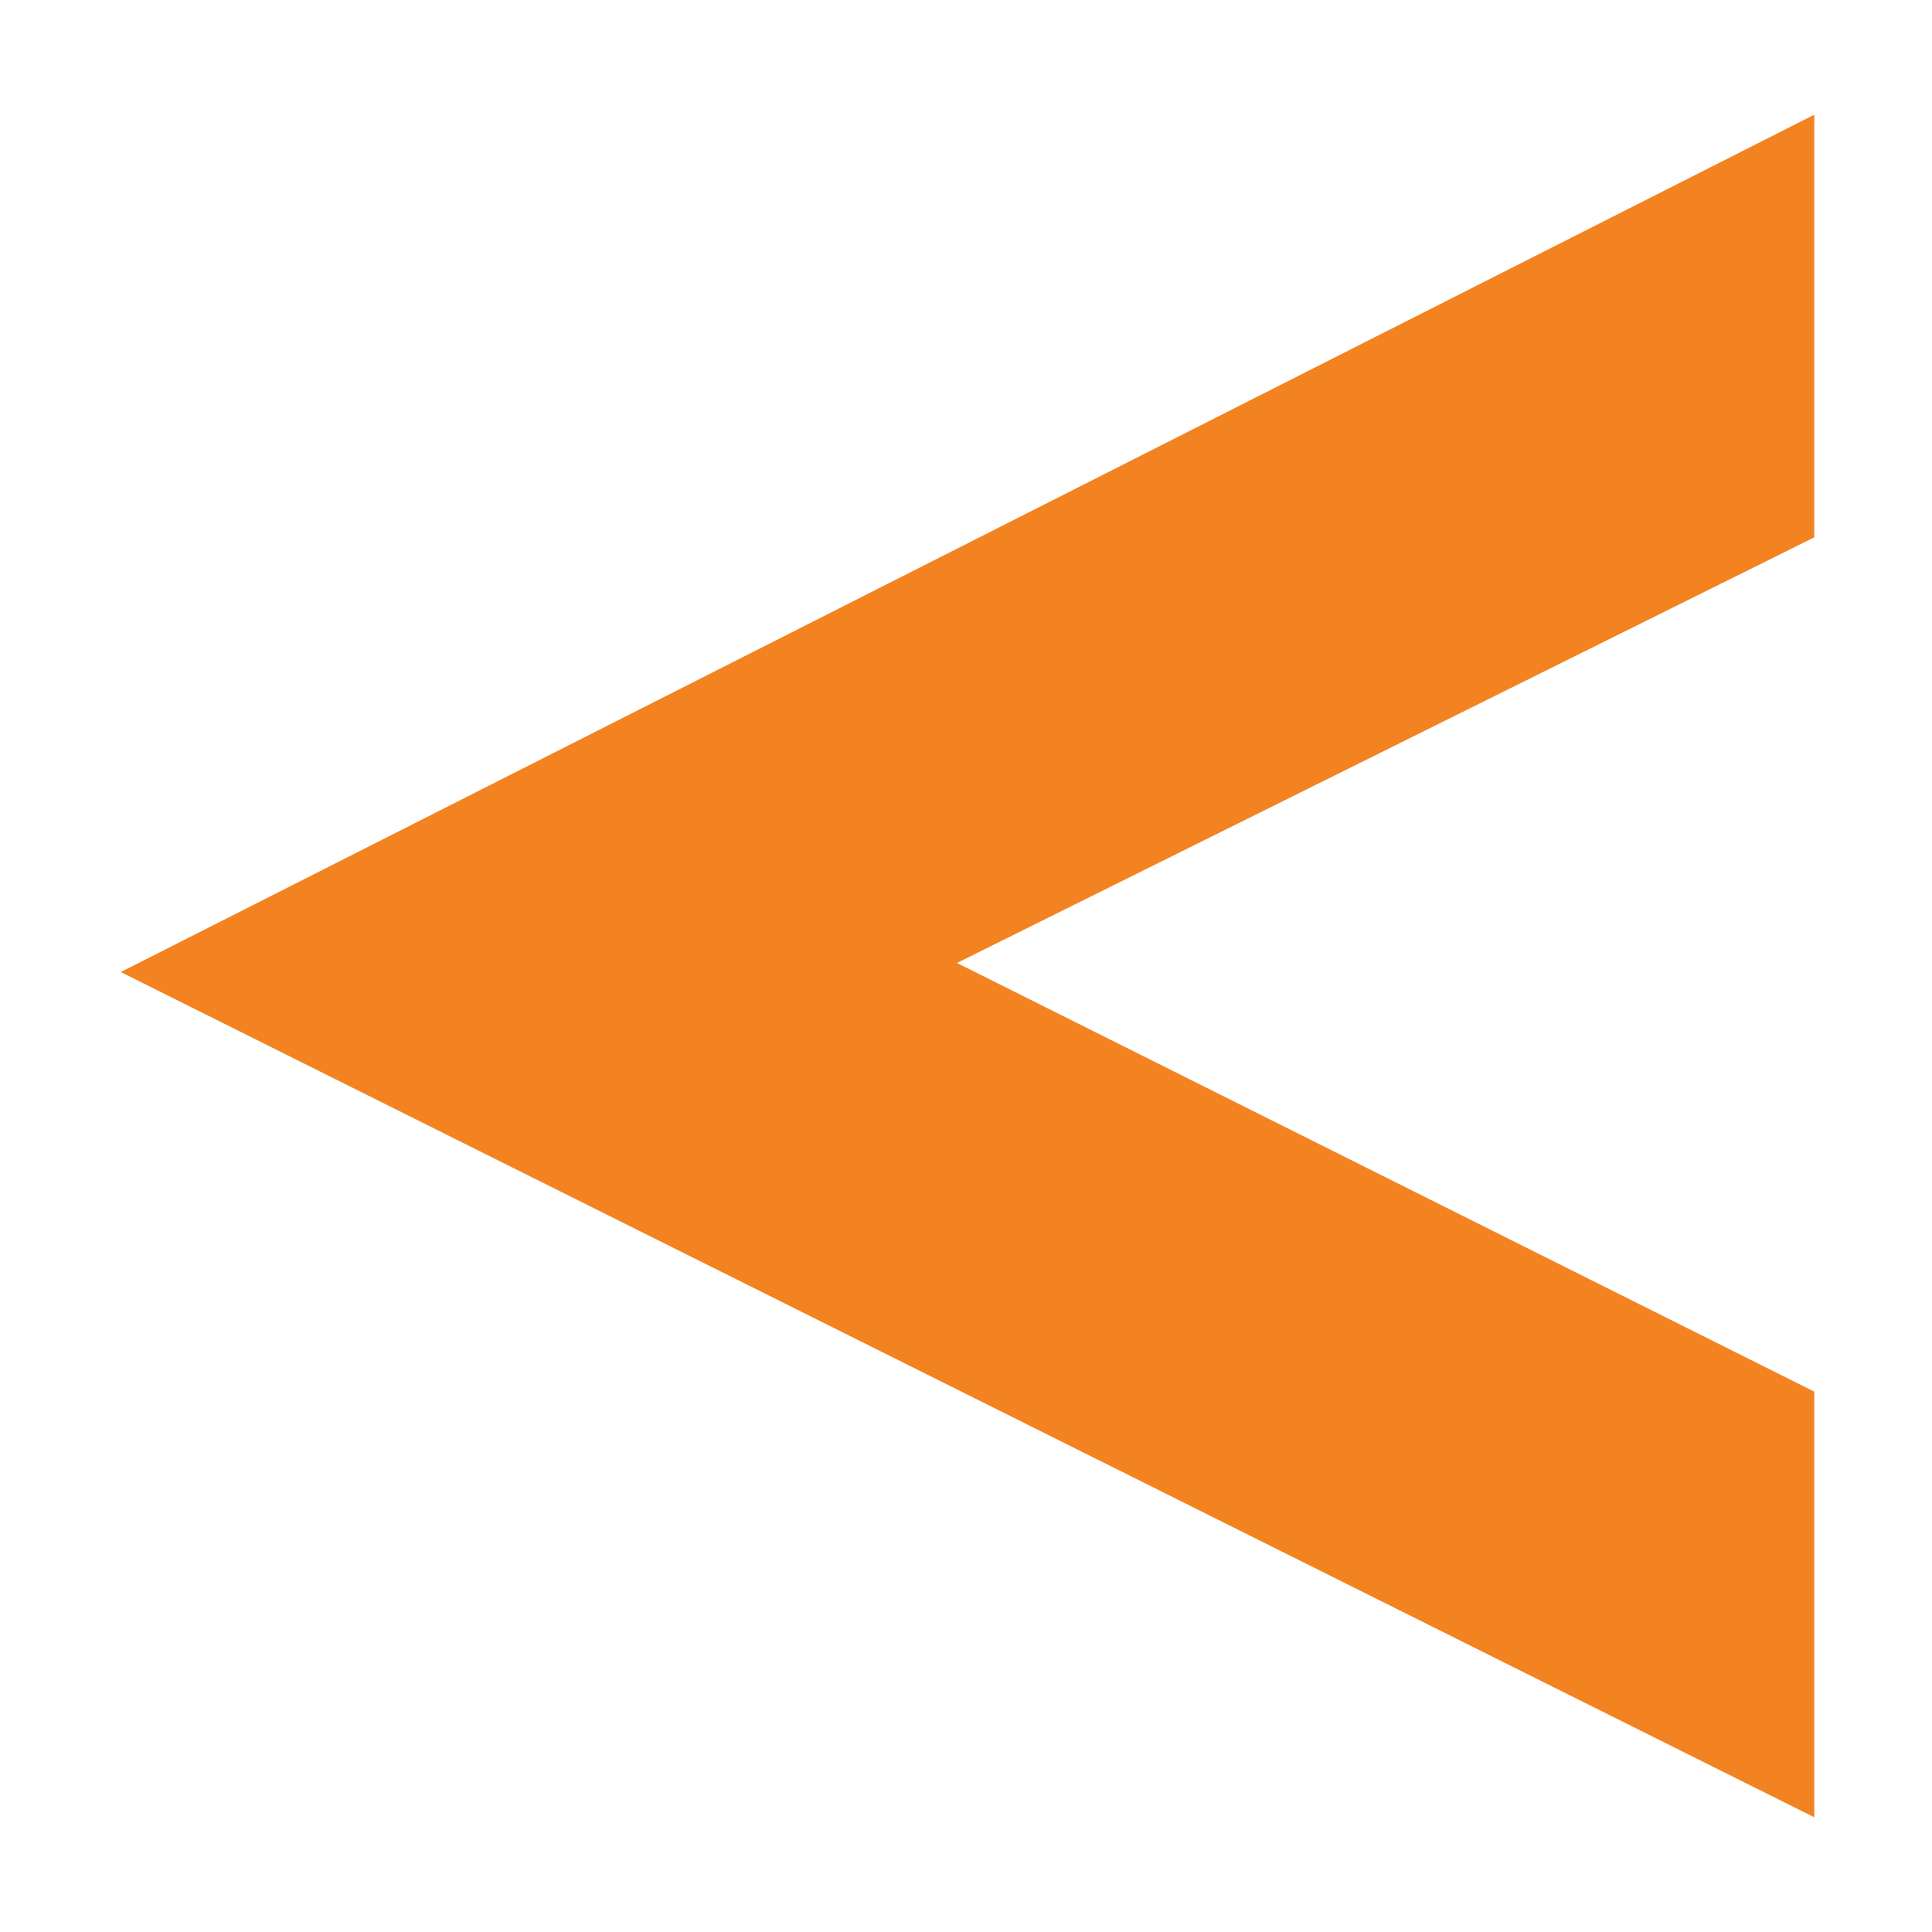
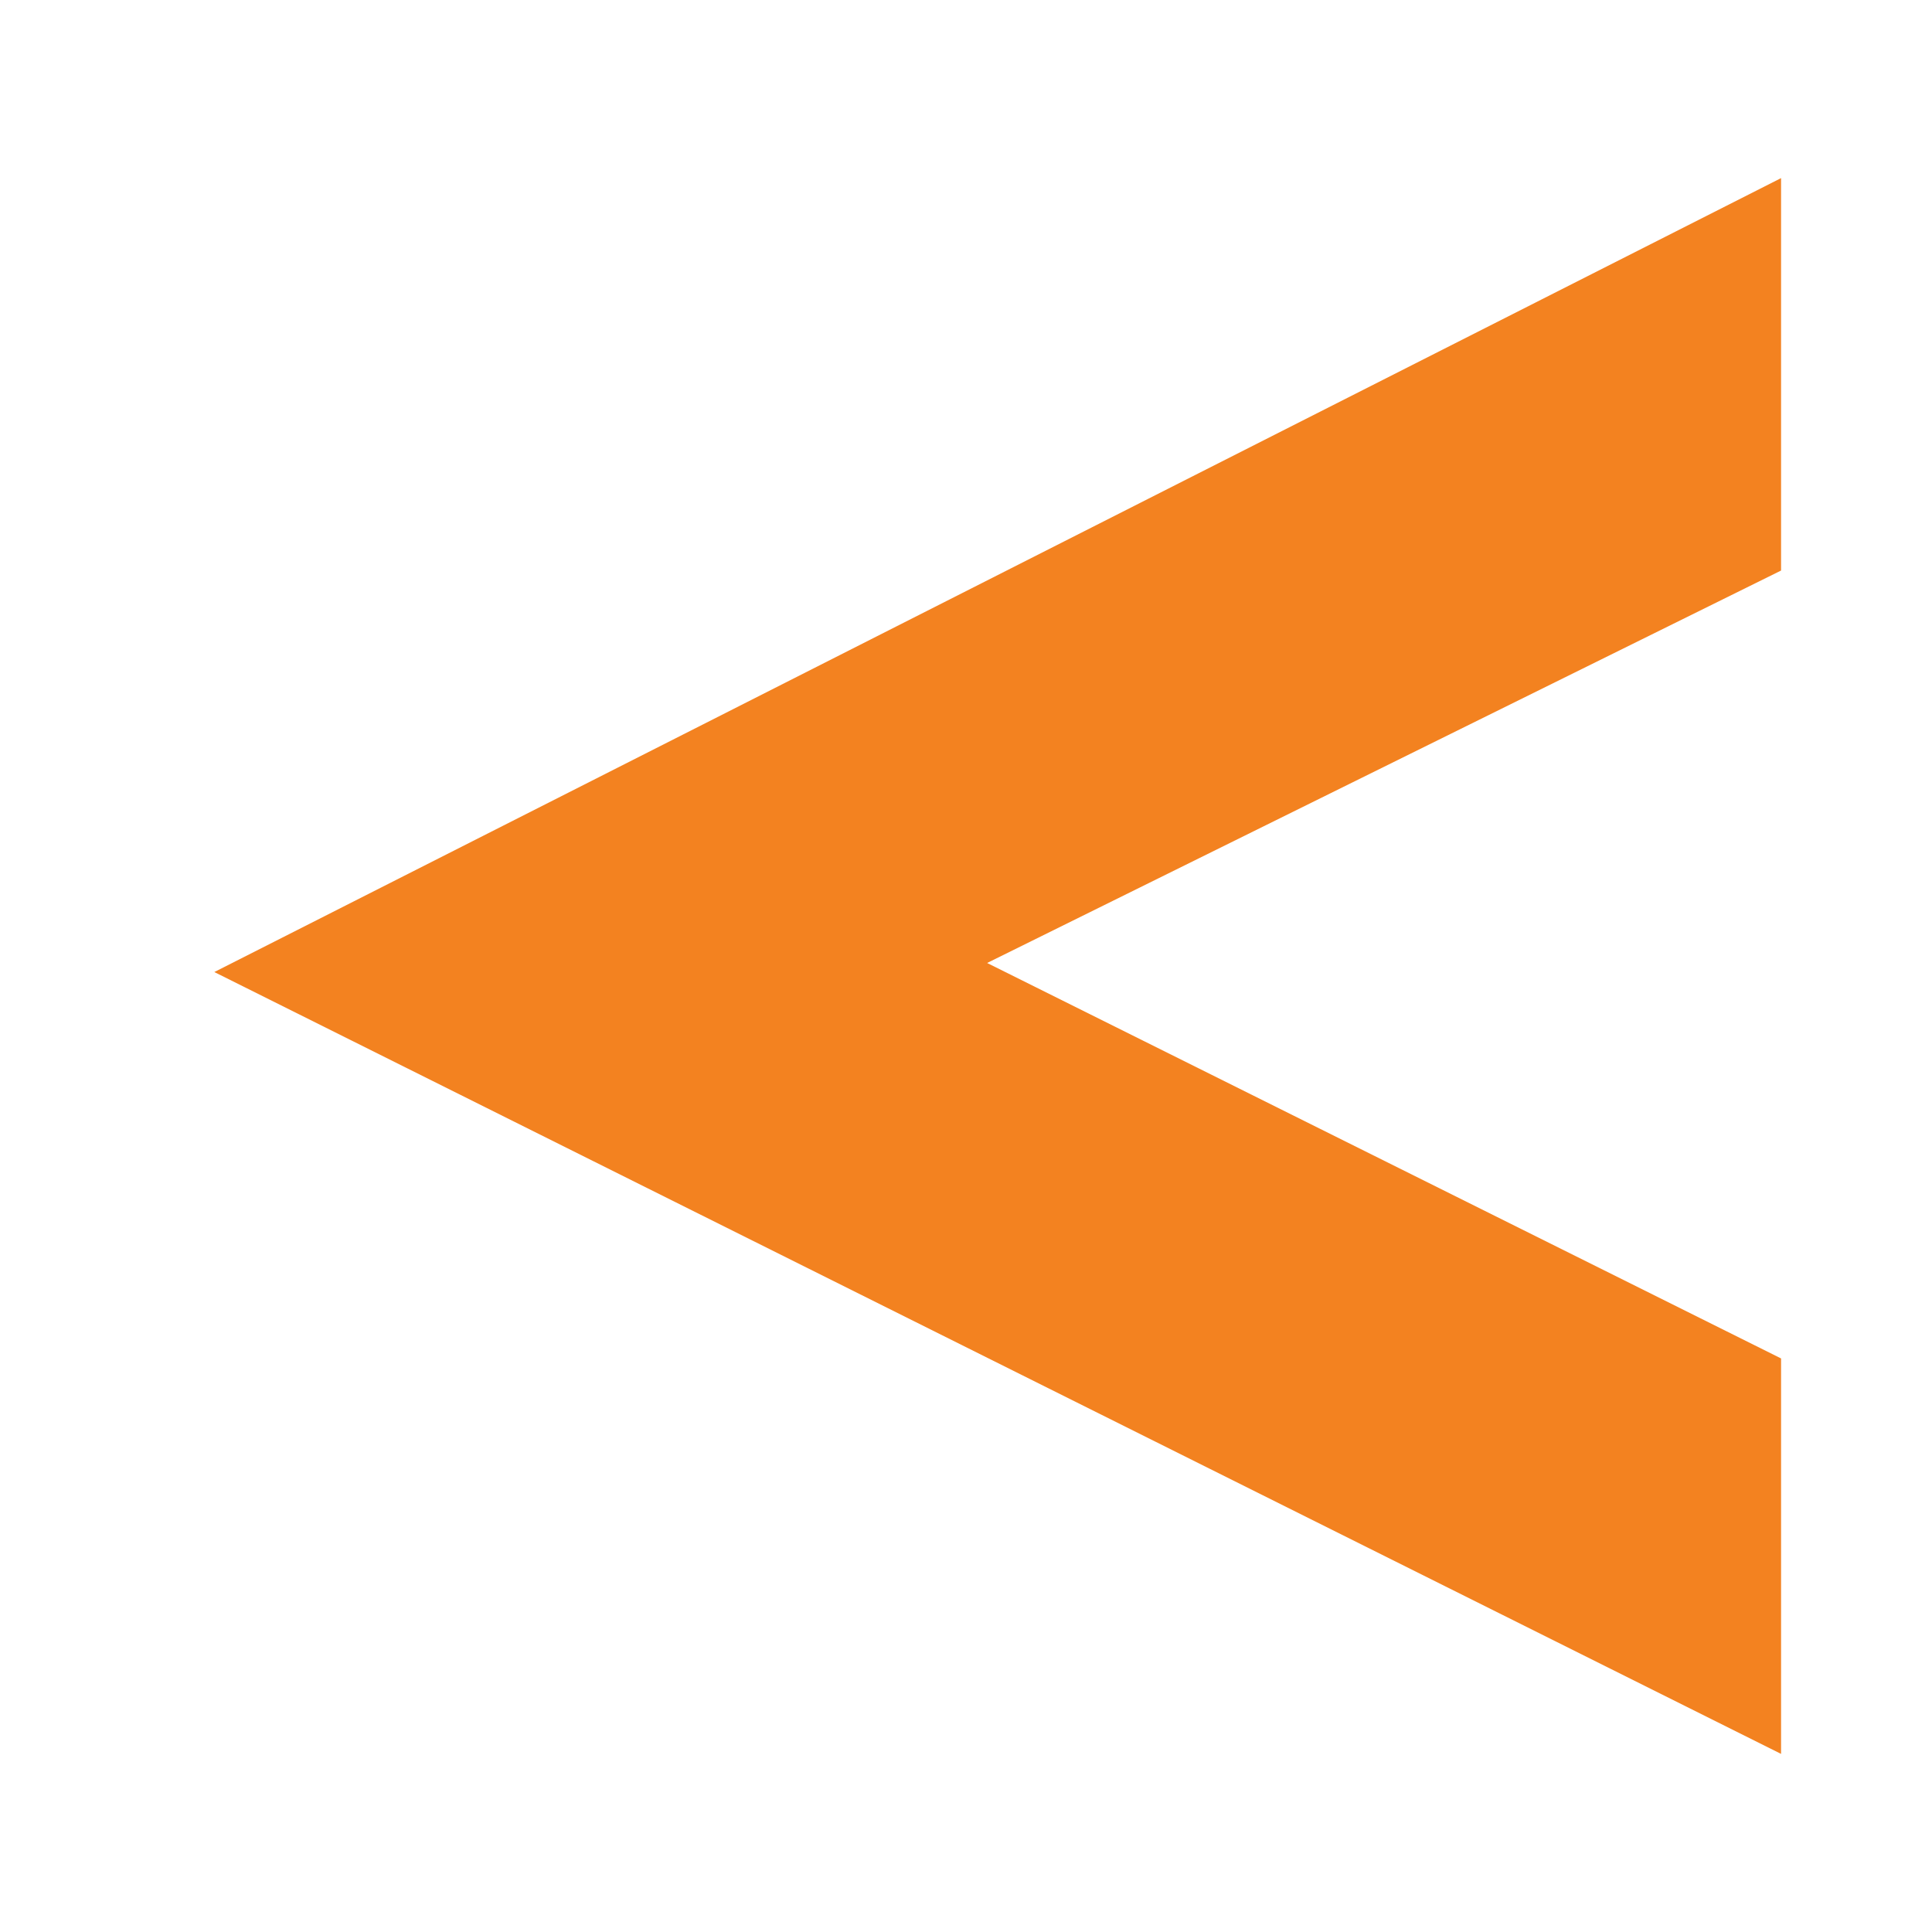
<svg xmlns="http://www.w3.org/2000/svg" version="1.1" id="Layer_1" x="0px" y="0px" viewBox="0 0 64 64" style="enable-background:new 0 0 64 64;" xml:space="preserve">
  <style type="text/css">
	.st0{fill:#F38220;}
</style>
-   <polygon class="st0" points="60.1,46.1 31.7,31.9 60.1,17.8 60.1,3.8 4,32.2 60.1,60.2 " />
+   <polygon class="st0" points="59,45 32.7,31.9 59,18.9 59,5.9 7.1,32.2 59,58.1 " />
</svg>
